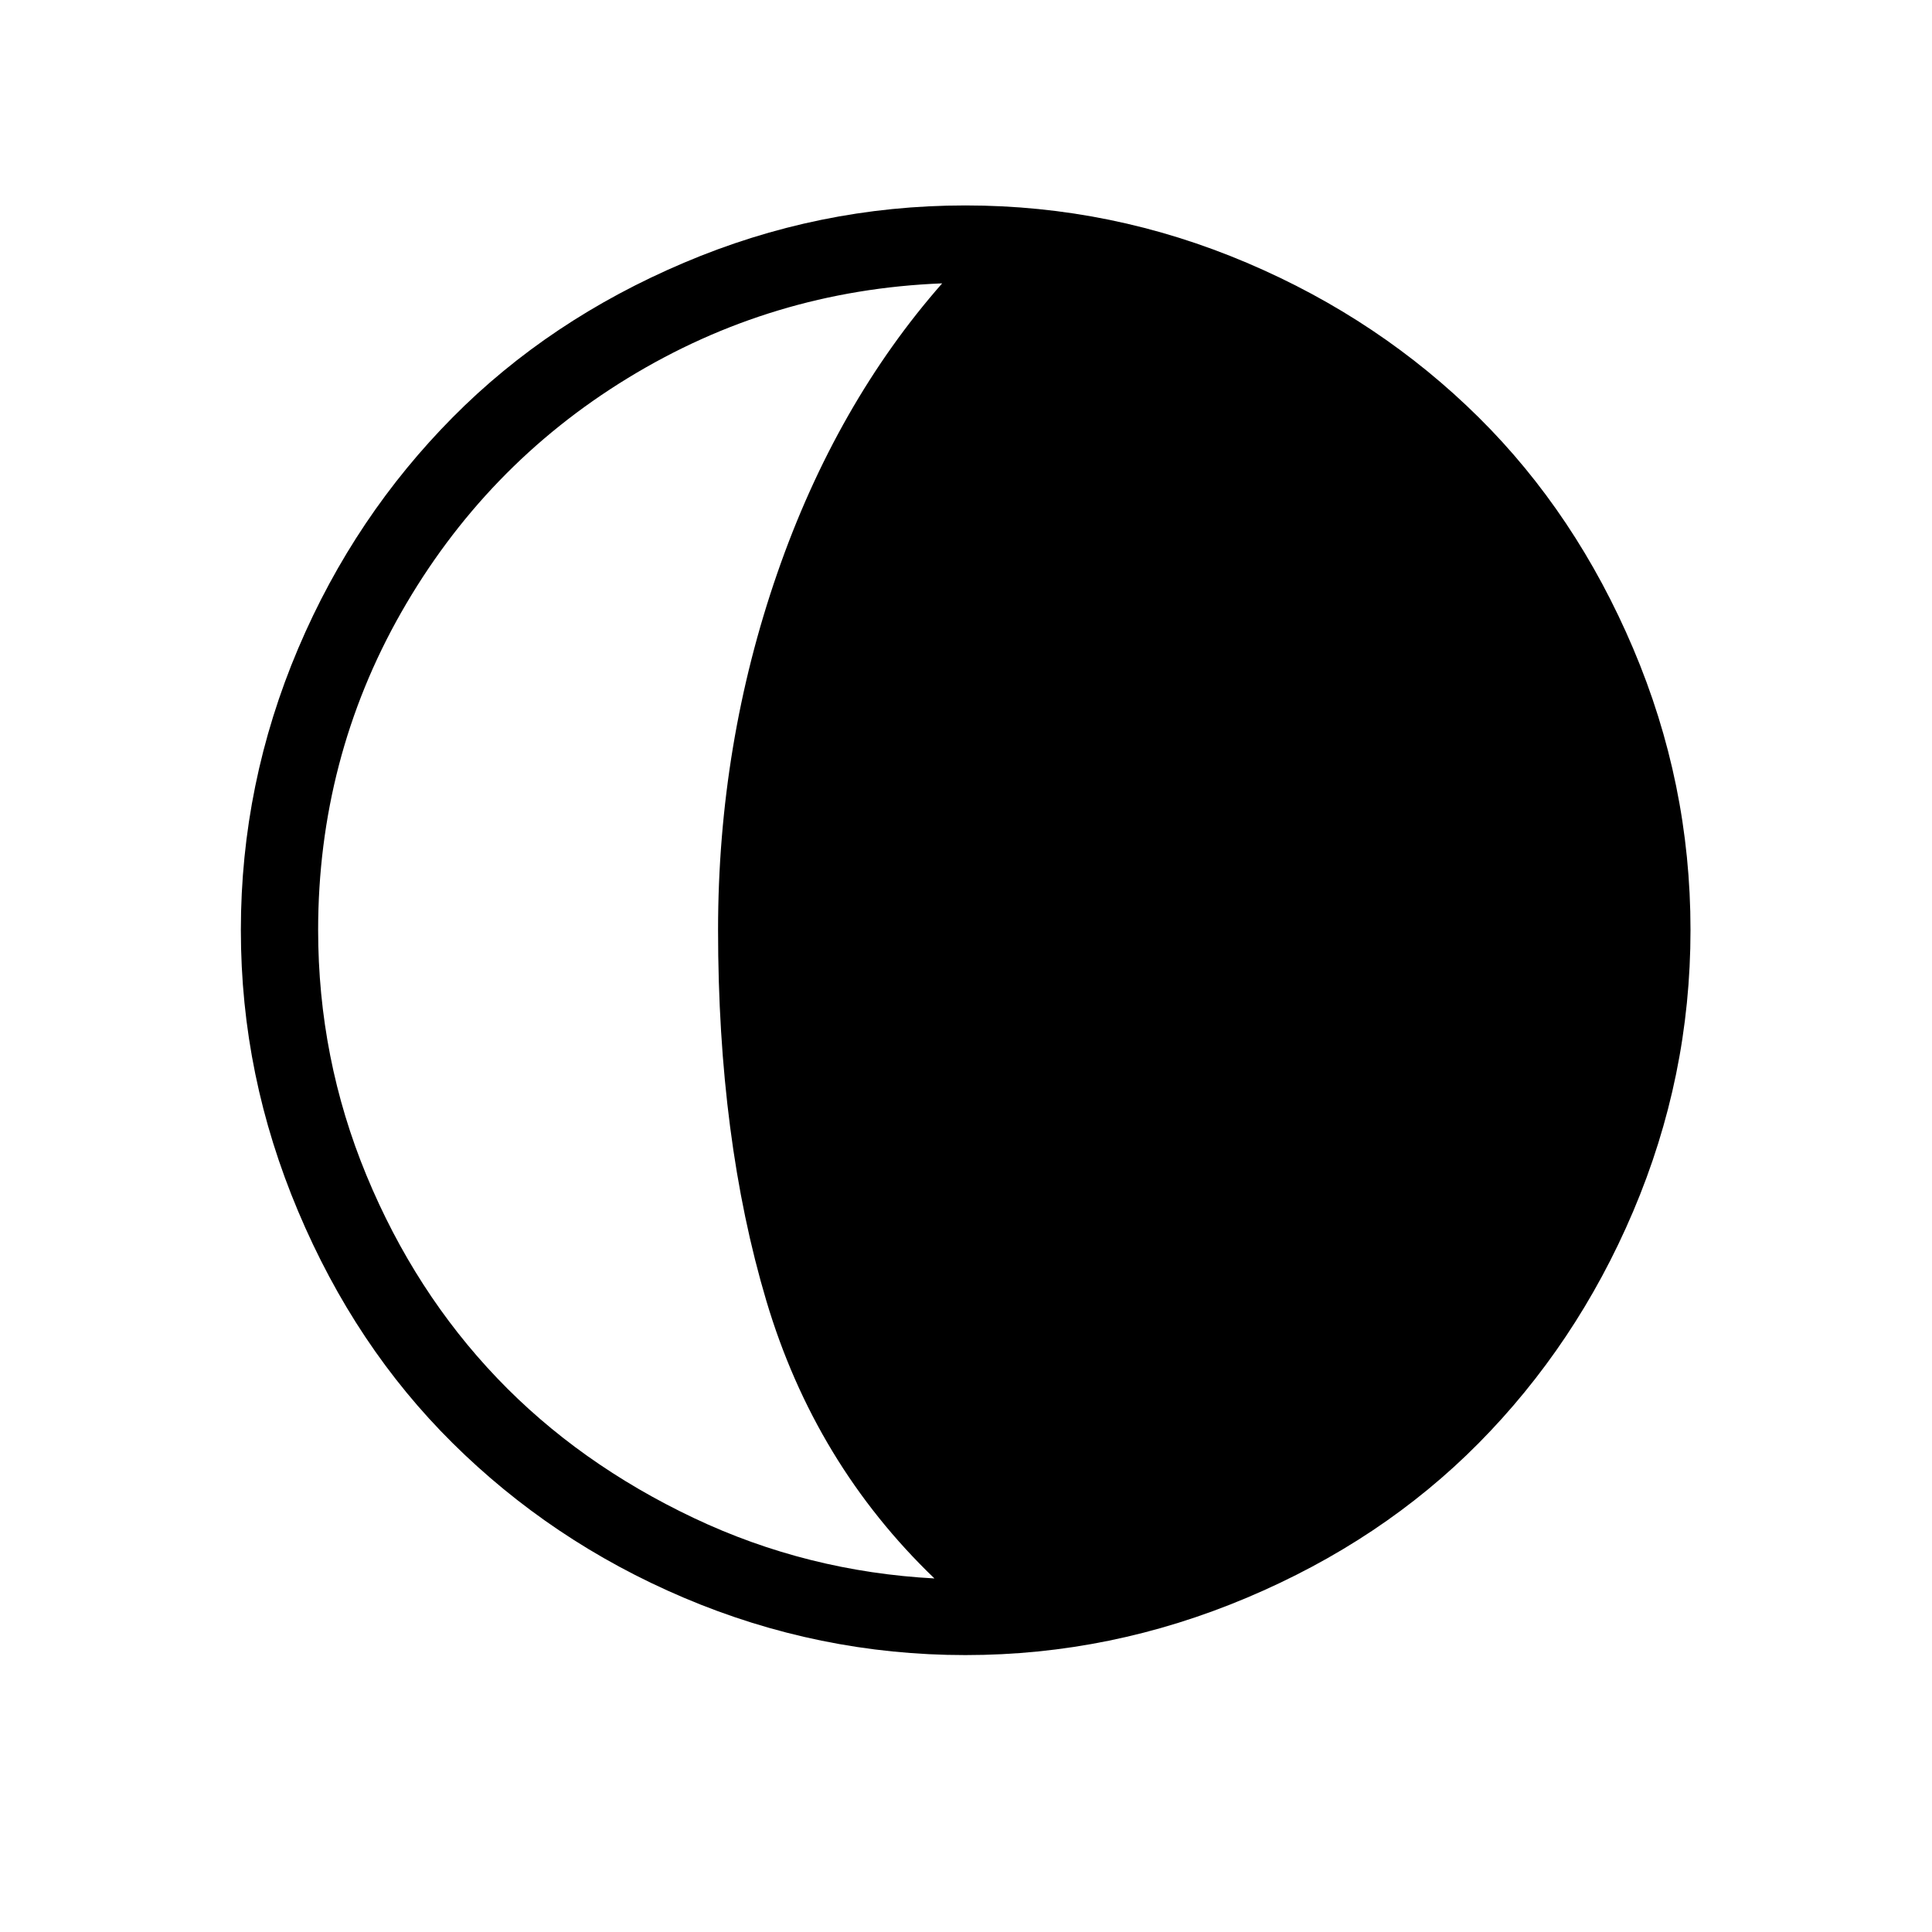
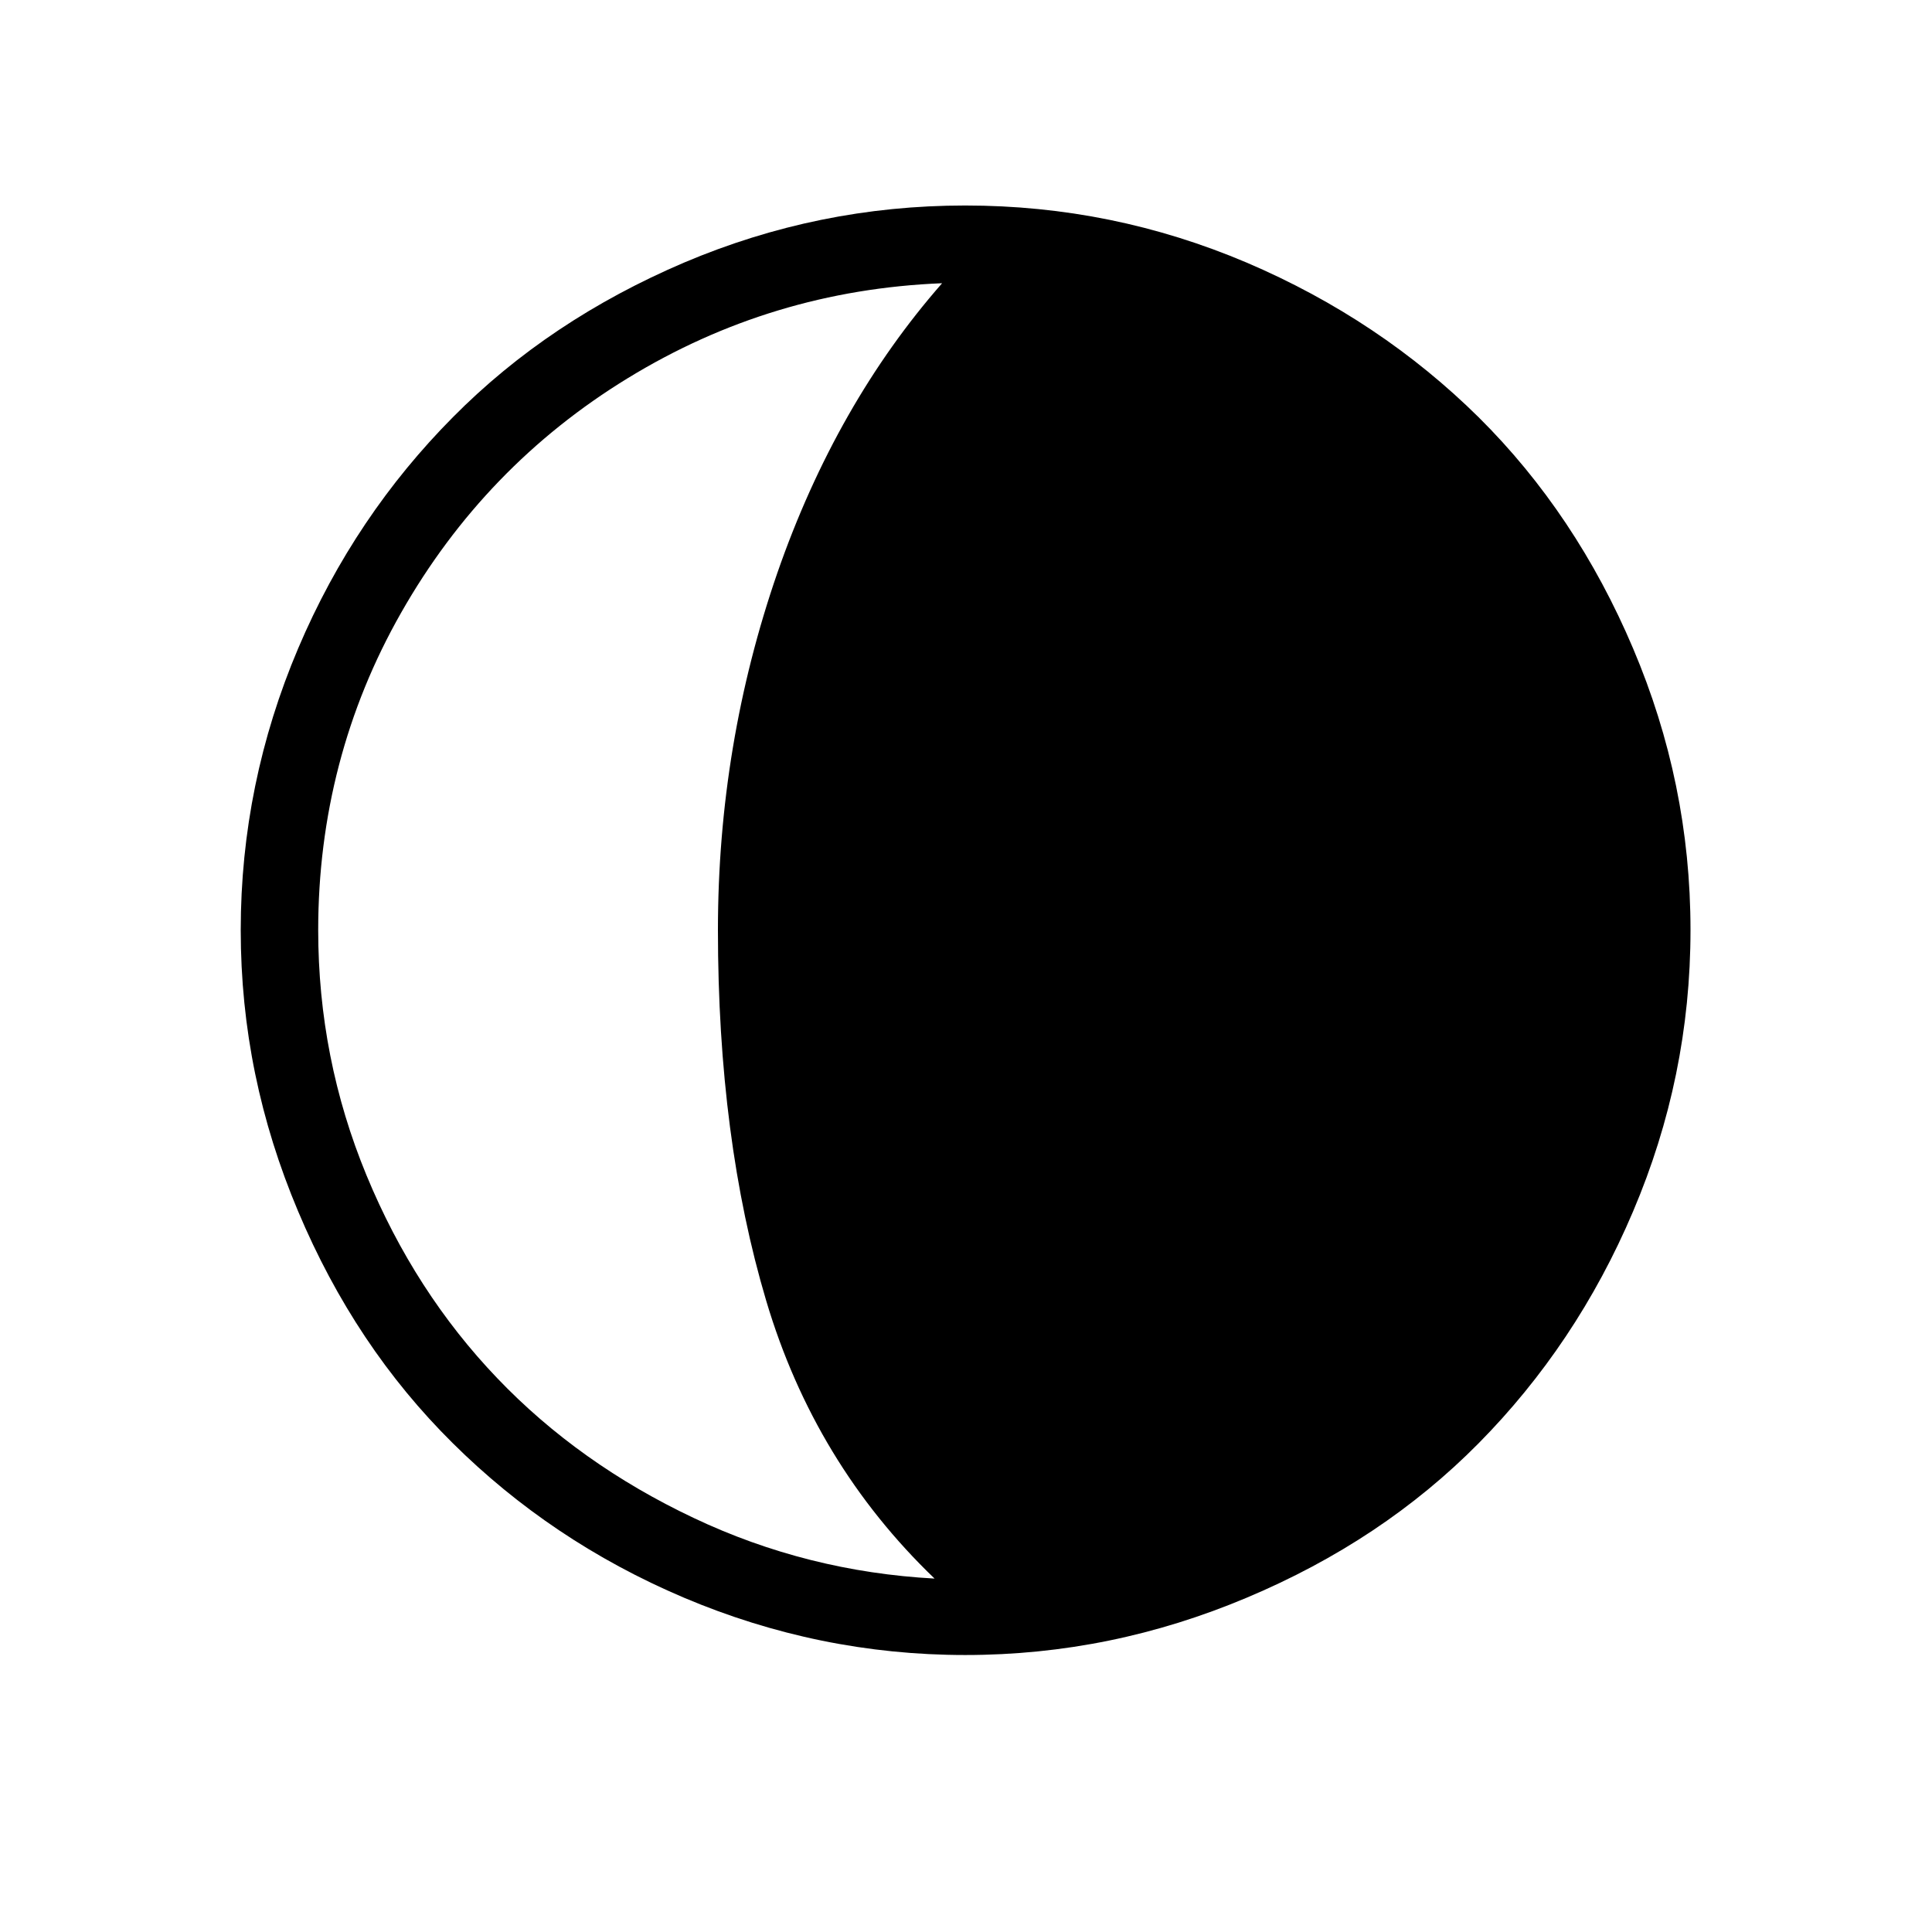
- <svg xmlns="http://www.w3.org/2000/svg" version="1.1" id="Layer_1" x="0px" y="0px" viewBox="0 0 30 30" style="enable-background:new 0 0 30 30;" xml:space="preserve">
-   <path d="M3.74,14.44c0-1.52,0.3-2.98,0.89-4.37s1.4-2.58,2.4-3.59s2.2-1.81,3.59-2.4s2.84-0.89,4.37-0.89s2.98,0.3,4.37,0.89  s2.59,1.4,3.6,2.4s1.81,2.2,2.4,3.59s0.89,2.84,0.89,4.37s-0.3,2.98-0.89,4.37s-1.4,2.59-2.4,3.6s-2.2,1.81-3.6,2.4  s-2.85,0.89-4.37,0.89s-2.98-0.3-4.37-0.89s-2.58-1.4-3.59-2.4s-1.81-2.2-2.4-3.6S3.74,15.97,3.74,14.44z M4.94,14.44  c0,1.33,0.25,2.6,0.75,3.81s1.18,2.26,2.03,3.15s1.87,1.61,3.05,2.17s2.43,0.87,3.74,0.94c-1.24-1.19-2.11-2.63-2.61-4.31  s-0.75-3.6-0.75-5.76c0-1.93,0.31-3.78,0.92-5.54s1.47-3.26,2.56-4.5c-1.77,0.07-3.39,0.56-4.88,1.47S7.09,8,6.23,9.51  S4.94,12.68,4.94,14.44z" />
+ <svg xmlns="http://www.w3.org/2000/svg" width="30pt" height="30pt" viewBox="0 0 30 30" version="1.1">
+   <g id="surface341">
+     <path style=" stroke:none;fill-rule:nonzero;fill:rgb(0%,0%,0%);fill-opacity:1;" d="M 3.738 14.441 C 3.738 12.922 4.039 11.461 4.629 10.07 C 5.219 8.68 6.031 7.488 7.031 6.48 C 8.031 5.469 9.23 4.672 10.621 4.078 C 12.012 3.488 13.461 3.191 14.988 3.191 C 16.52 3.191 17.969 3.488 19.359 4.078 C 20.75 4.672 21.949 5.48 22.961 6.48 C 23.969 7.48 24.77 8.68 25.359 10.07 C 25.949 11.461 26.25 12.91 26.25 14.441 C 26.25 15.969 25.949 17.422 25.359 18.809 C 24.77 20.199 23.961 21.398 22.961 22.41 C 21.961 23.422 20.762 24.219 19.359 24.809 C 17.961 25.398 16.512 25.699 14.988 25.699 C 13.469 25.699 12.012 25.398 10.621 24.809 C 9.23 24.219 8.039 23.41 7.031 22.41 C 6.02 21.41 5.219 20.211 4.629 18.809 C 4.039 17.41 3.738 15.969 3.738 14.441 Z M 4.941 14.441 C 4.941 15.77 5.191 17.039 5.691 18.25 C 6.191 19.461 6.871 20.512 7.719 21.398 C 8.57 22.289 9.59 23.012 10.77 23.57 C 11.949 24.129 13.199 24.441 14.512 24.512 C 13.27 23.32 12.398 21.879 11.898 20.199 C 11.398 18.52 11.148 16.602 11.148 14.441 C 11.148 12.512 11.461 10.66 12.07 8.898 C 12.68 7.141 13.539 5.641 14.629 4.398 C 12.859 4.469 11.238 4.961 9.75 5.871 C 8.262 6.781 7.09 8 6.23 9.512 C 5.371 11.02 4.941 12.68 4.941 14.441 Z M 4.941 14.441 " />
+   </g>
</svg>
